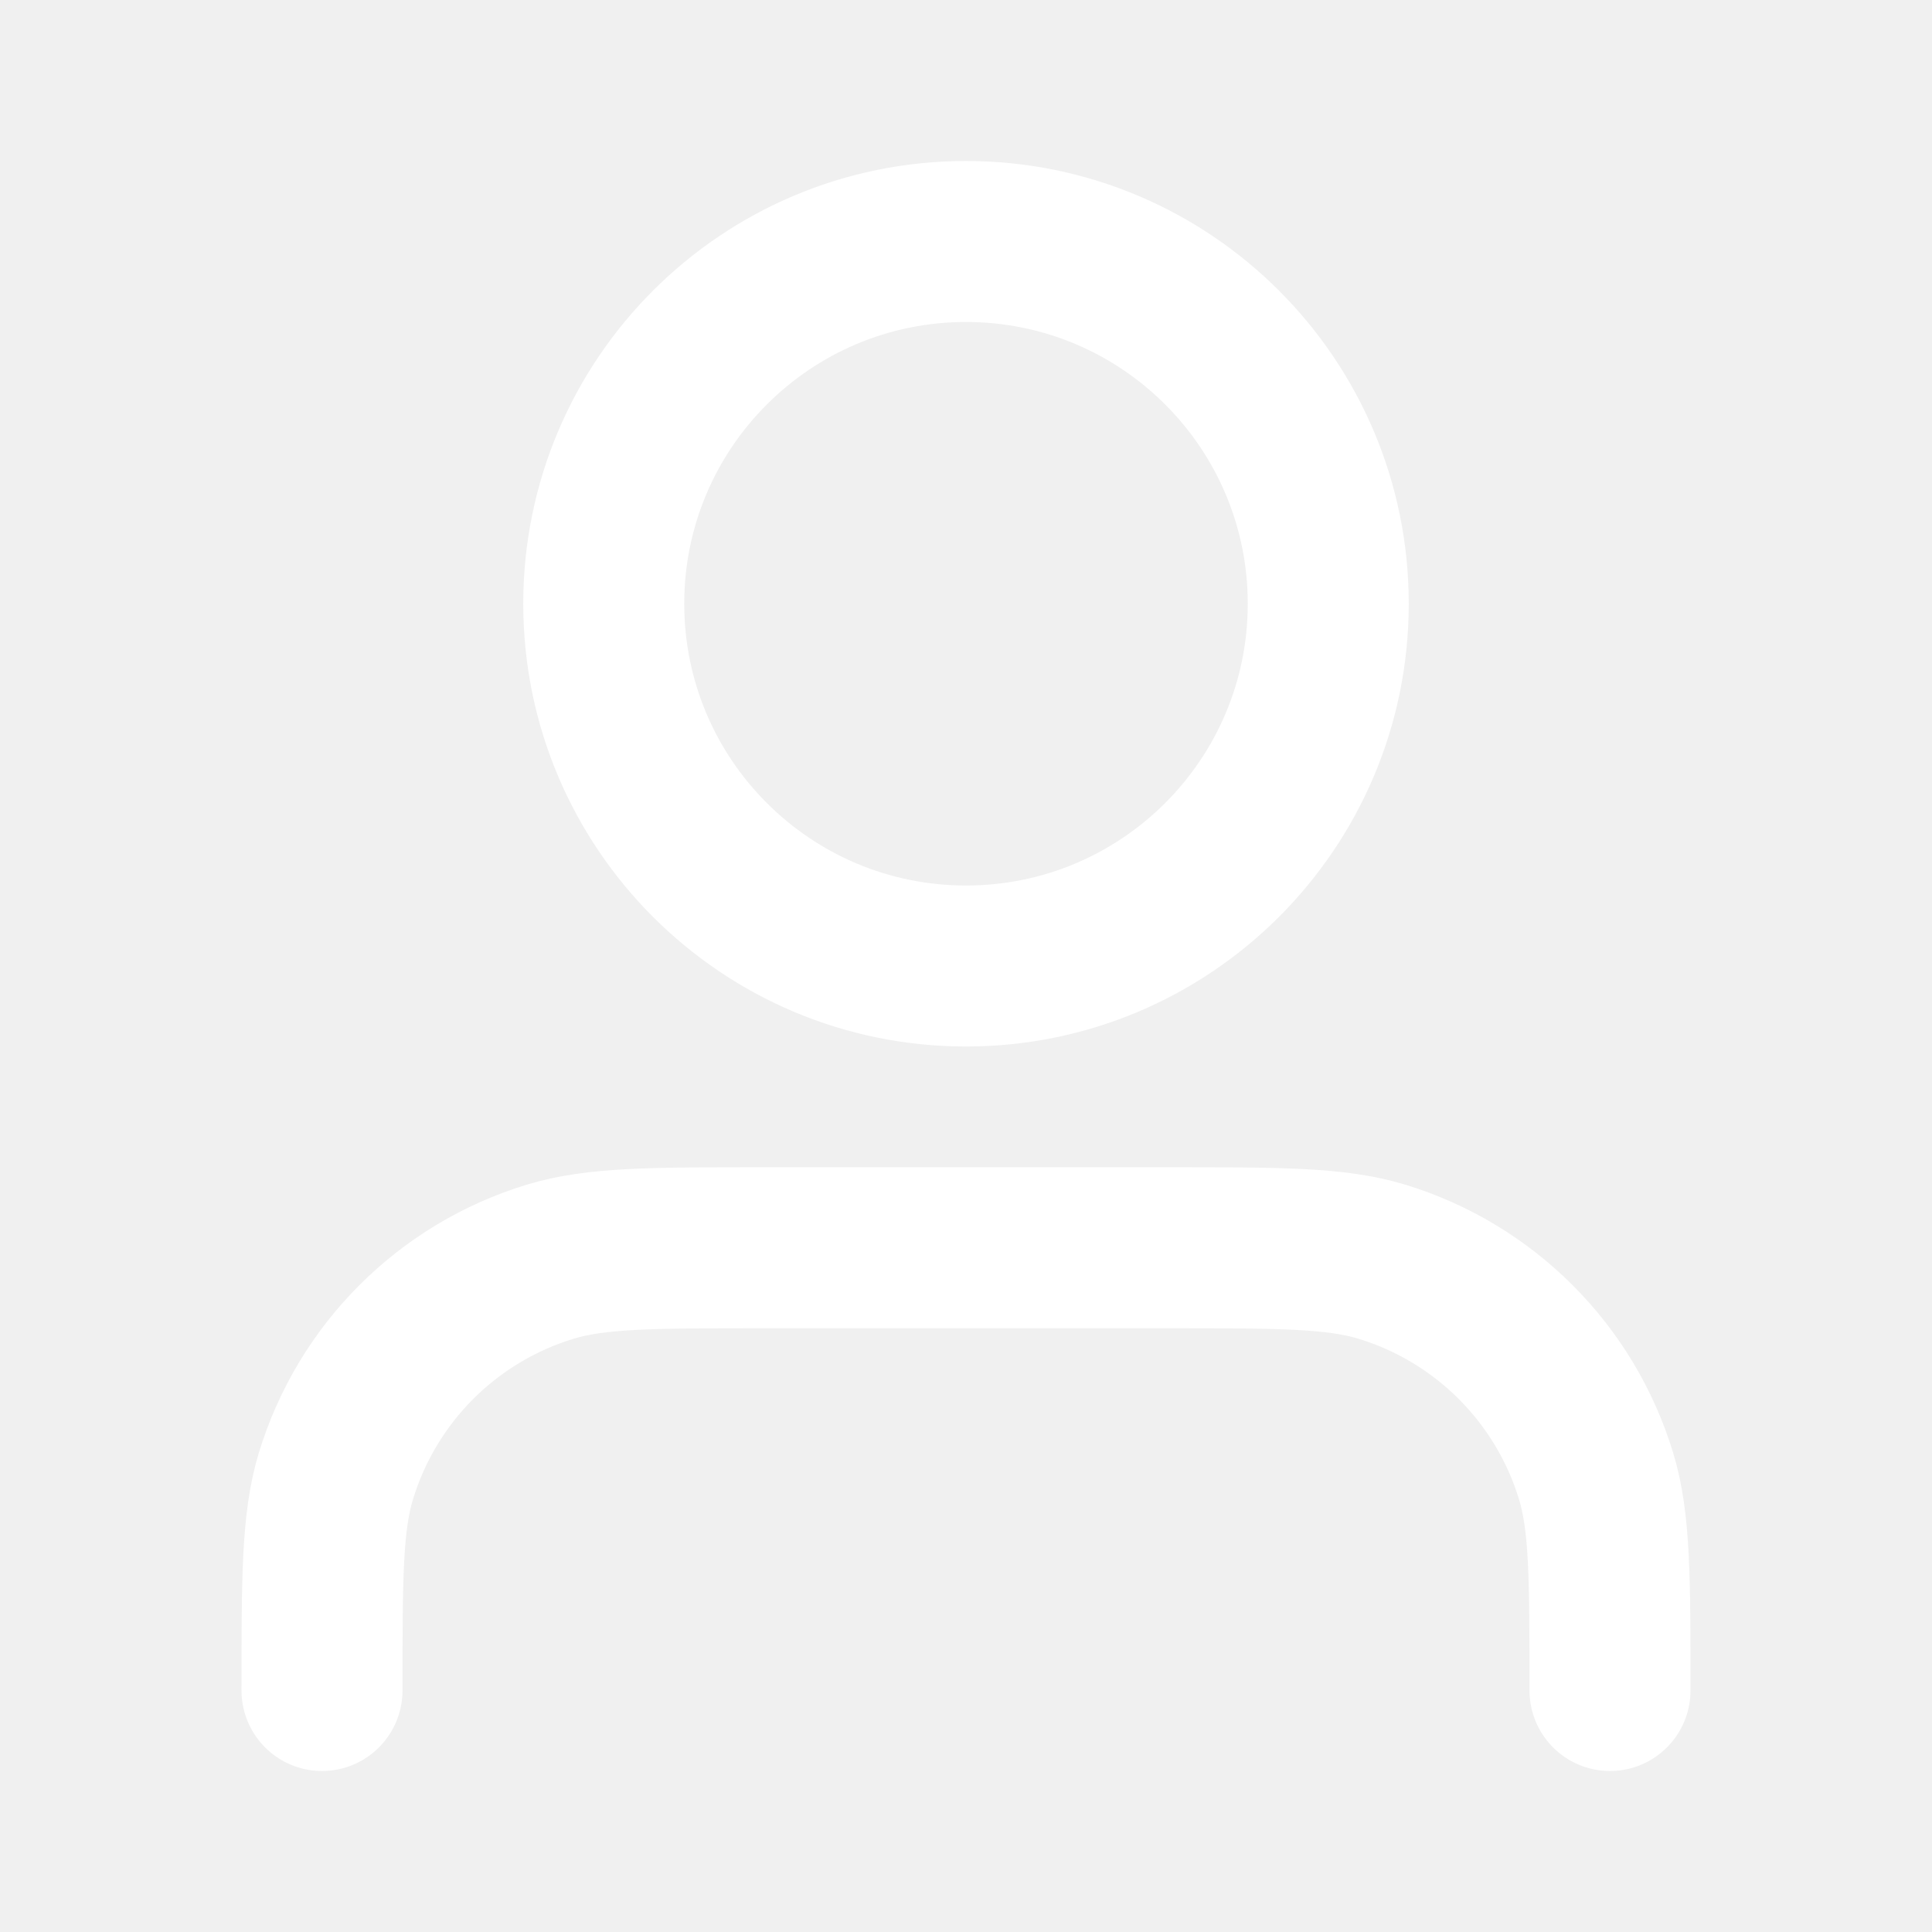
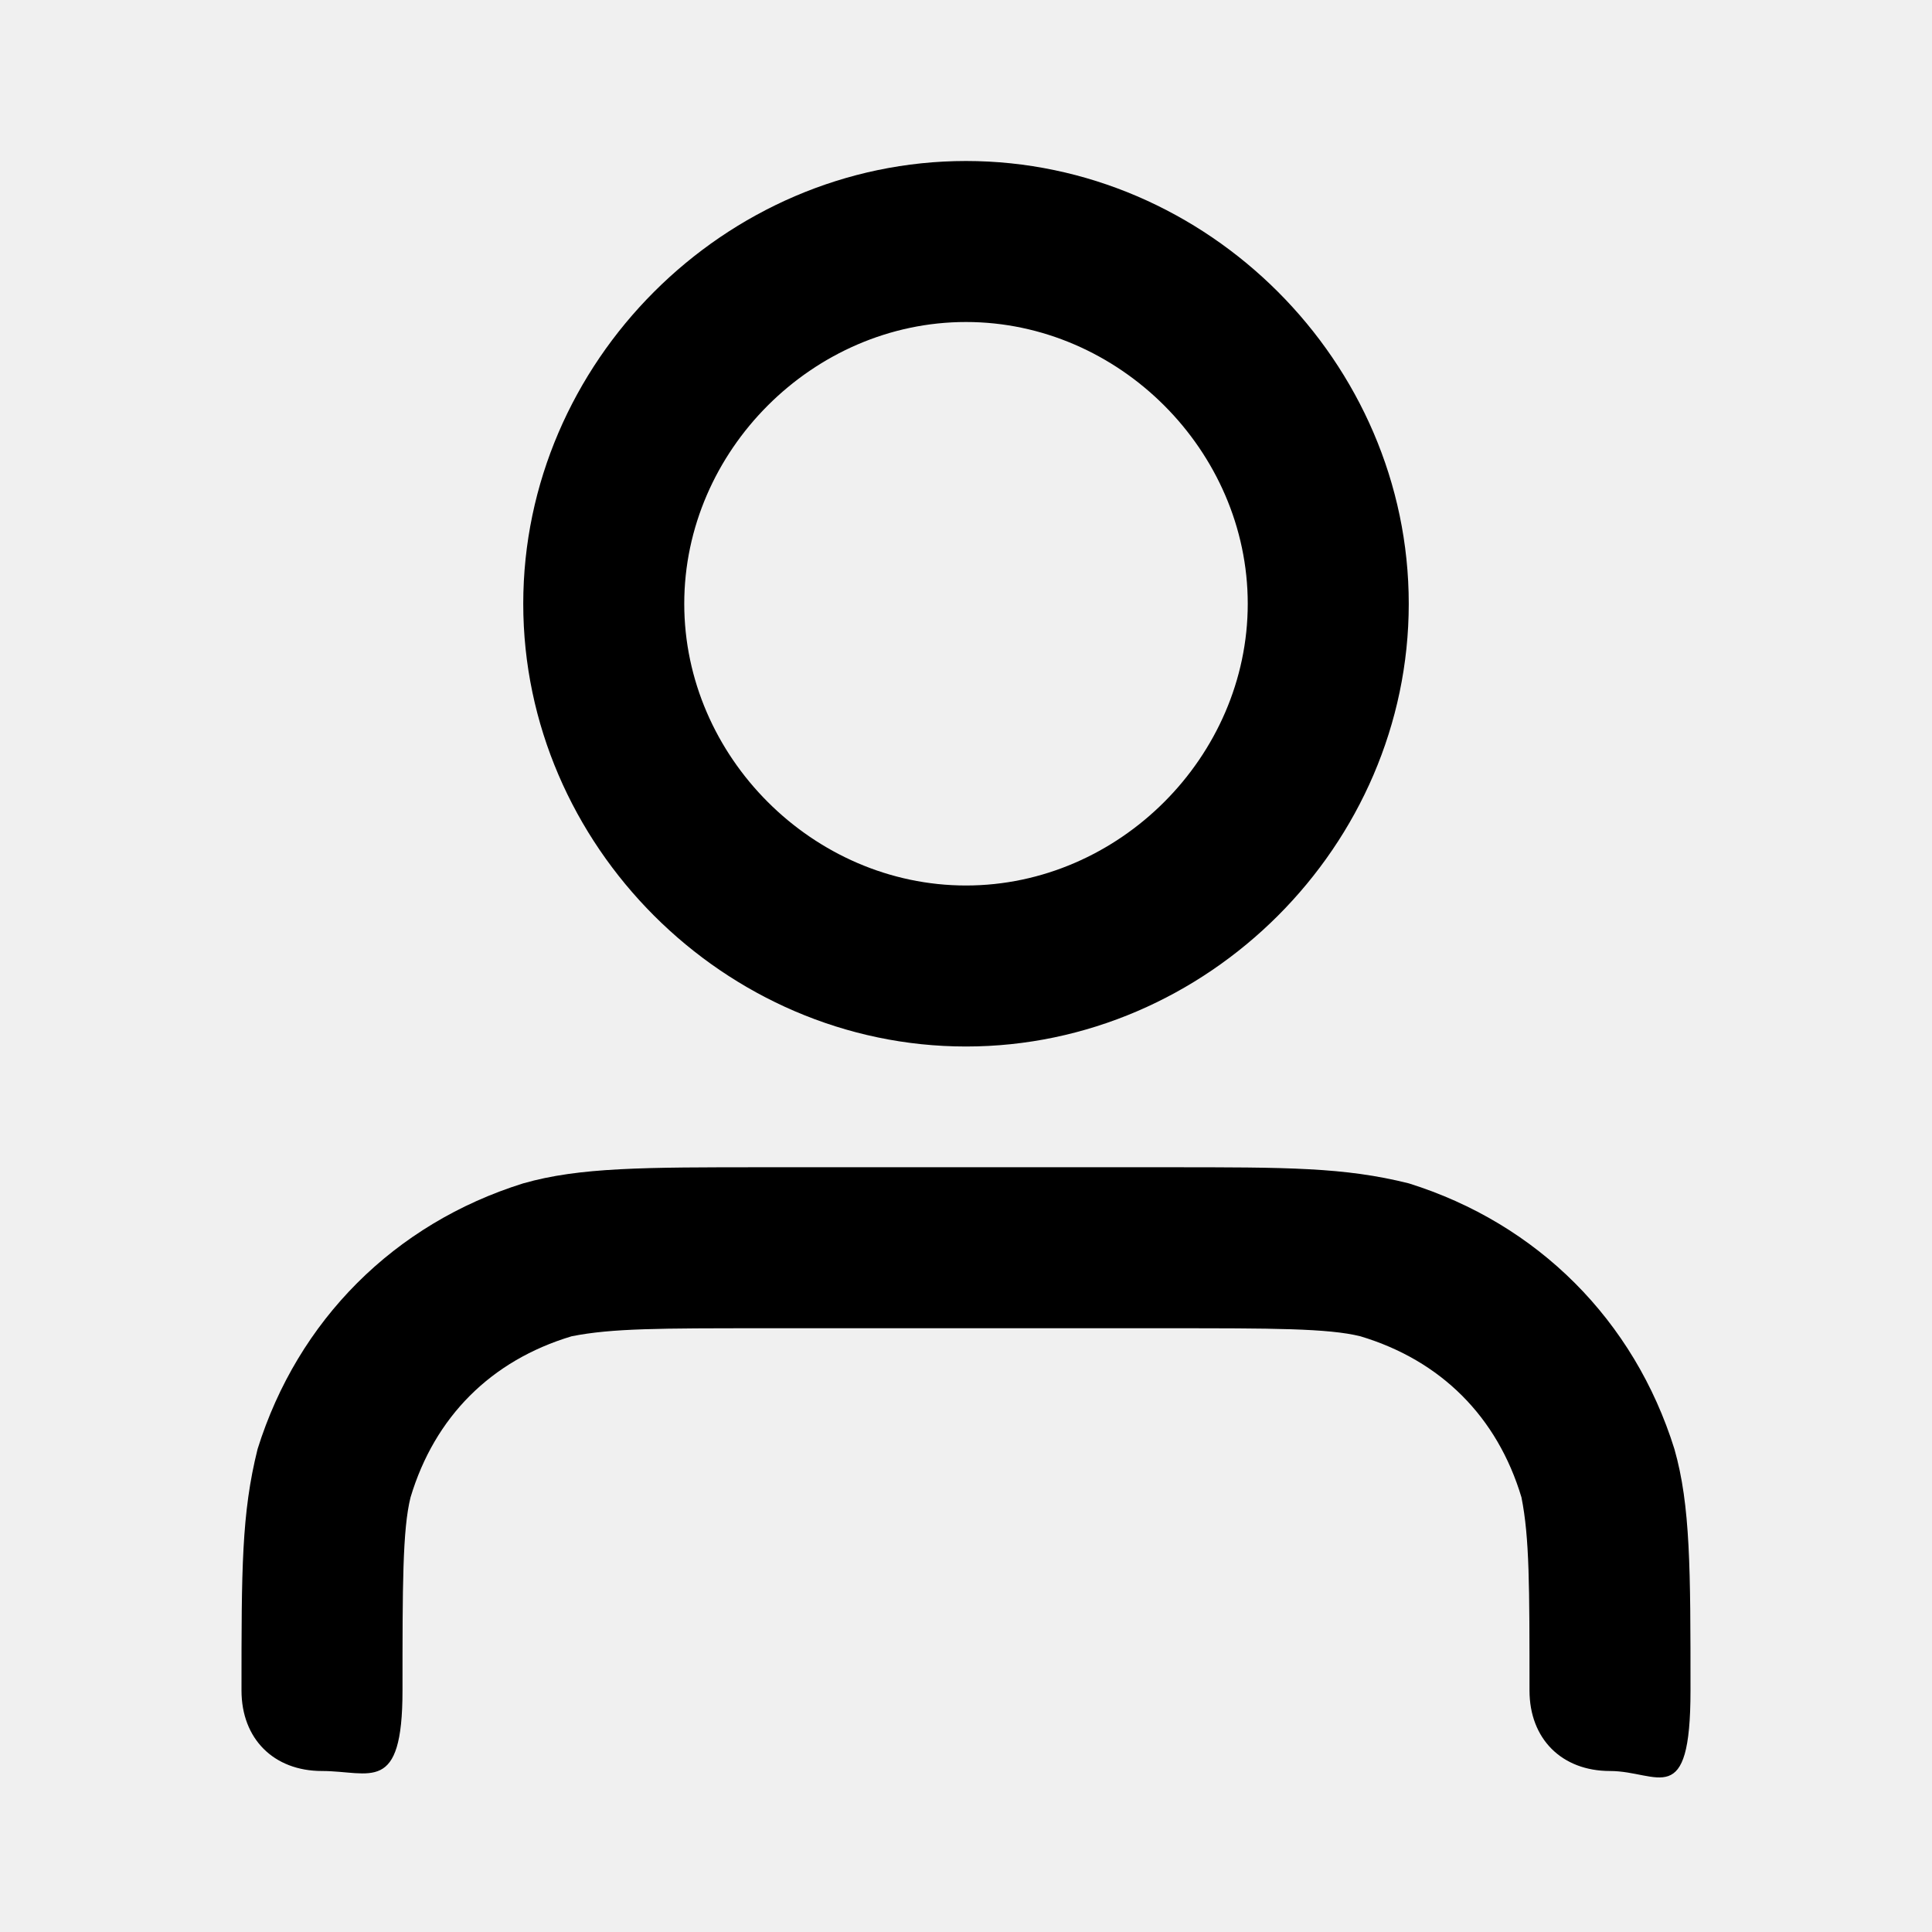
- <svg xmlns="http://www.w3.org/2000/svg" width="24" height="24" viewBox="0 0 24 24" fill="none">
-   <path d="M20 21C20 19.604 20 18.907 19.828 18.339C19.44 17.061 18.439 16.06 17.161 15.672C16.593 15.5 15.896 15.5 14.5 15.5H9.5C8.104 15.5 7.407 15.5 6.839 15.672C5.56 16.06 4.56 17.061 4.172 18.339C4 18.907 4 19.604 4 21M16.5 7.5C16.5 9.985 14.485 12 12 12C9.515 12 7.5 9.985 7.5 7.5C7.5 5.015 9.515 3 12 3C14.485 3 16.5 5.015 16.5 7.5Z" stroke="white" stroke-width="2" stroke-linecap="round" stroke-linejoin="round" />
+ <svg xmlns="http://www.w3.org/2000/svg" version="1.1" viewBox="0 0 24 24" role="img">
+   <path d="M20,22c-.6,0-1-.4-1-1,0-1.3,0-1.9-.1-2.4-.3-1-1-1.7-2-2-.4-.1-1.1-.1-2.4-.1h-5c-1.3,0-1.9,0-2.4.1-1,.3-1.7,1-2,2-.1.4-.1,1.1-.1,2.4s-.4,1-1,1-1-.4-1-1c0-1.5,0-2.2.2-3,.5-1.6,1.7-2.8,3.3-3.3.7-.2,1.5-.2,3-.2h5c1.5,0,2.2,0,3,.2,1.6.5,2.8,1.7,3.3,3.3.2.7.2,1.5.2,3s-.4,1-1,1ZM12,13c-3,0-5.5-2.5-5.5-5.5s2.5-5.5,5.5-5.5,5.5,2.5,5.5,5.5-2.5,5.5-5.5,5.5ZM12,4c-1.9,0-3.5,1.6-3.5,3.5s1.6,3.5,3.5,3.5,3.5-1.6,3.5-3.5-1.6-3.5-3.5-3.5Z" />
</svg>
